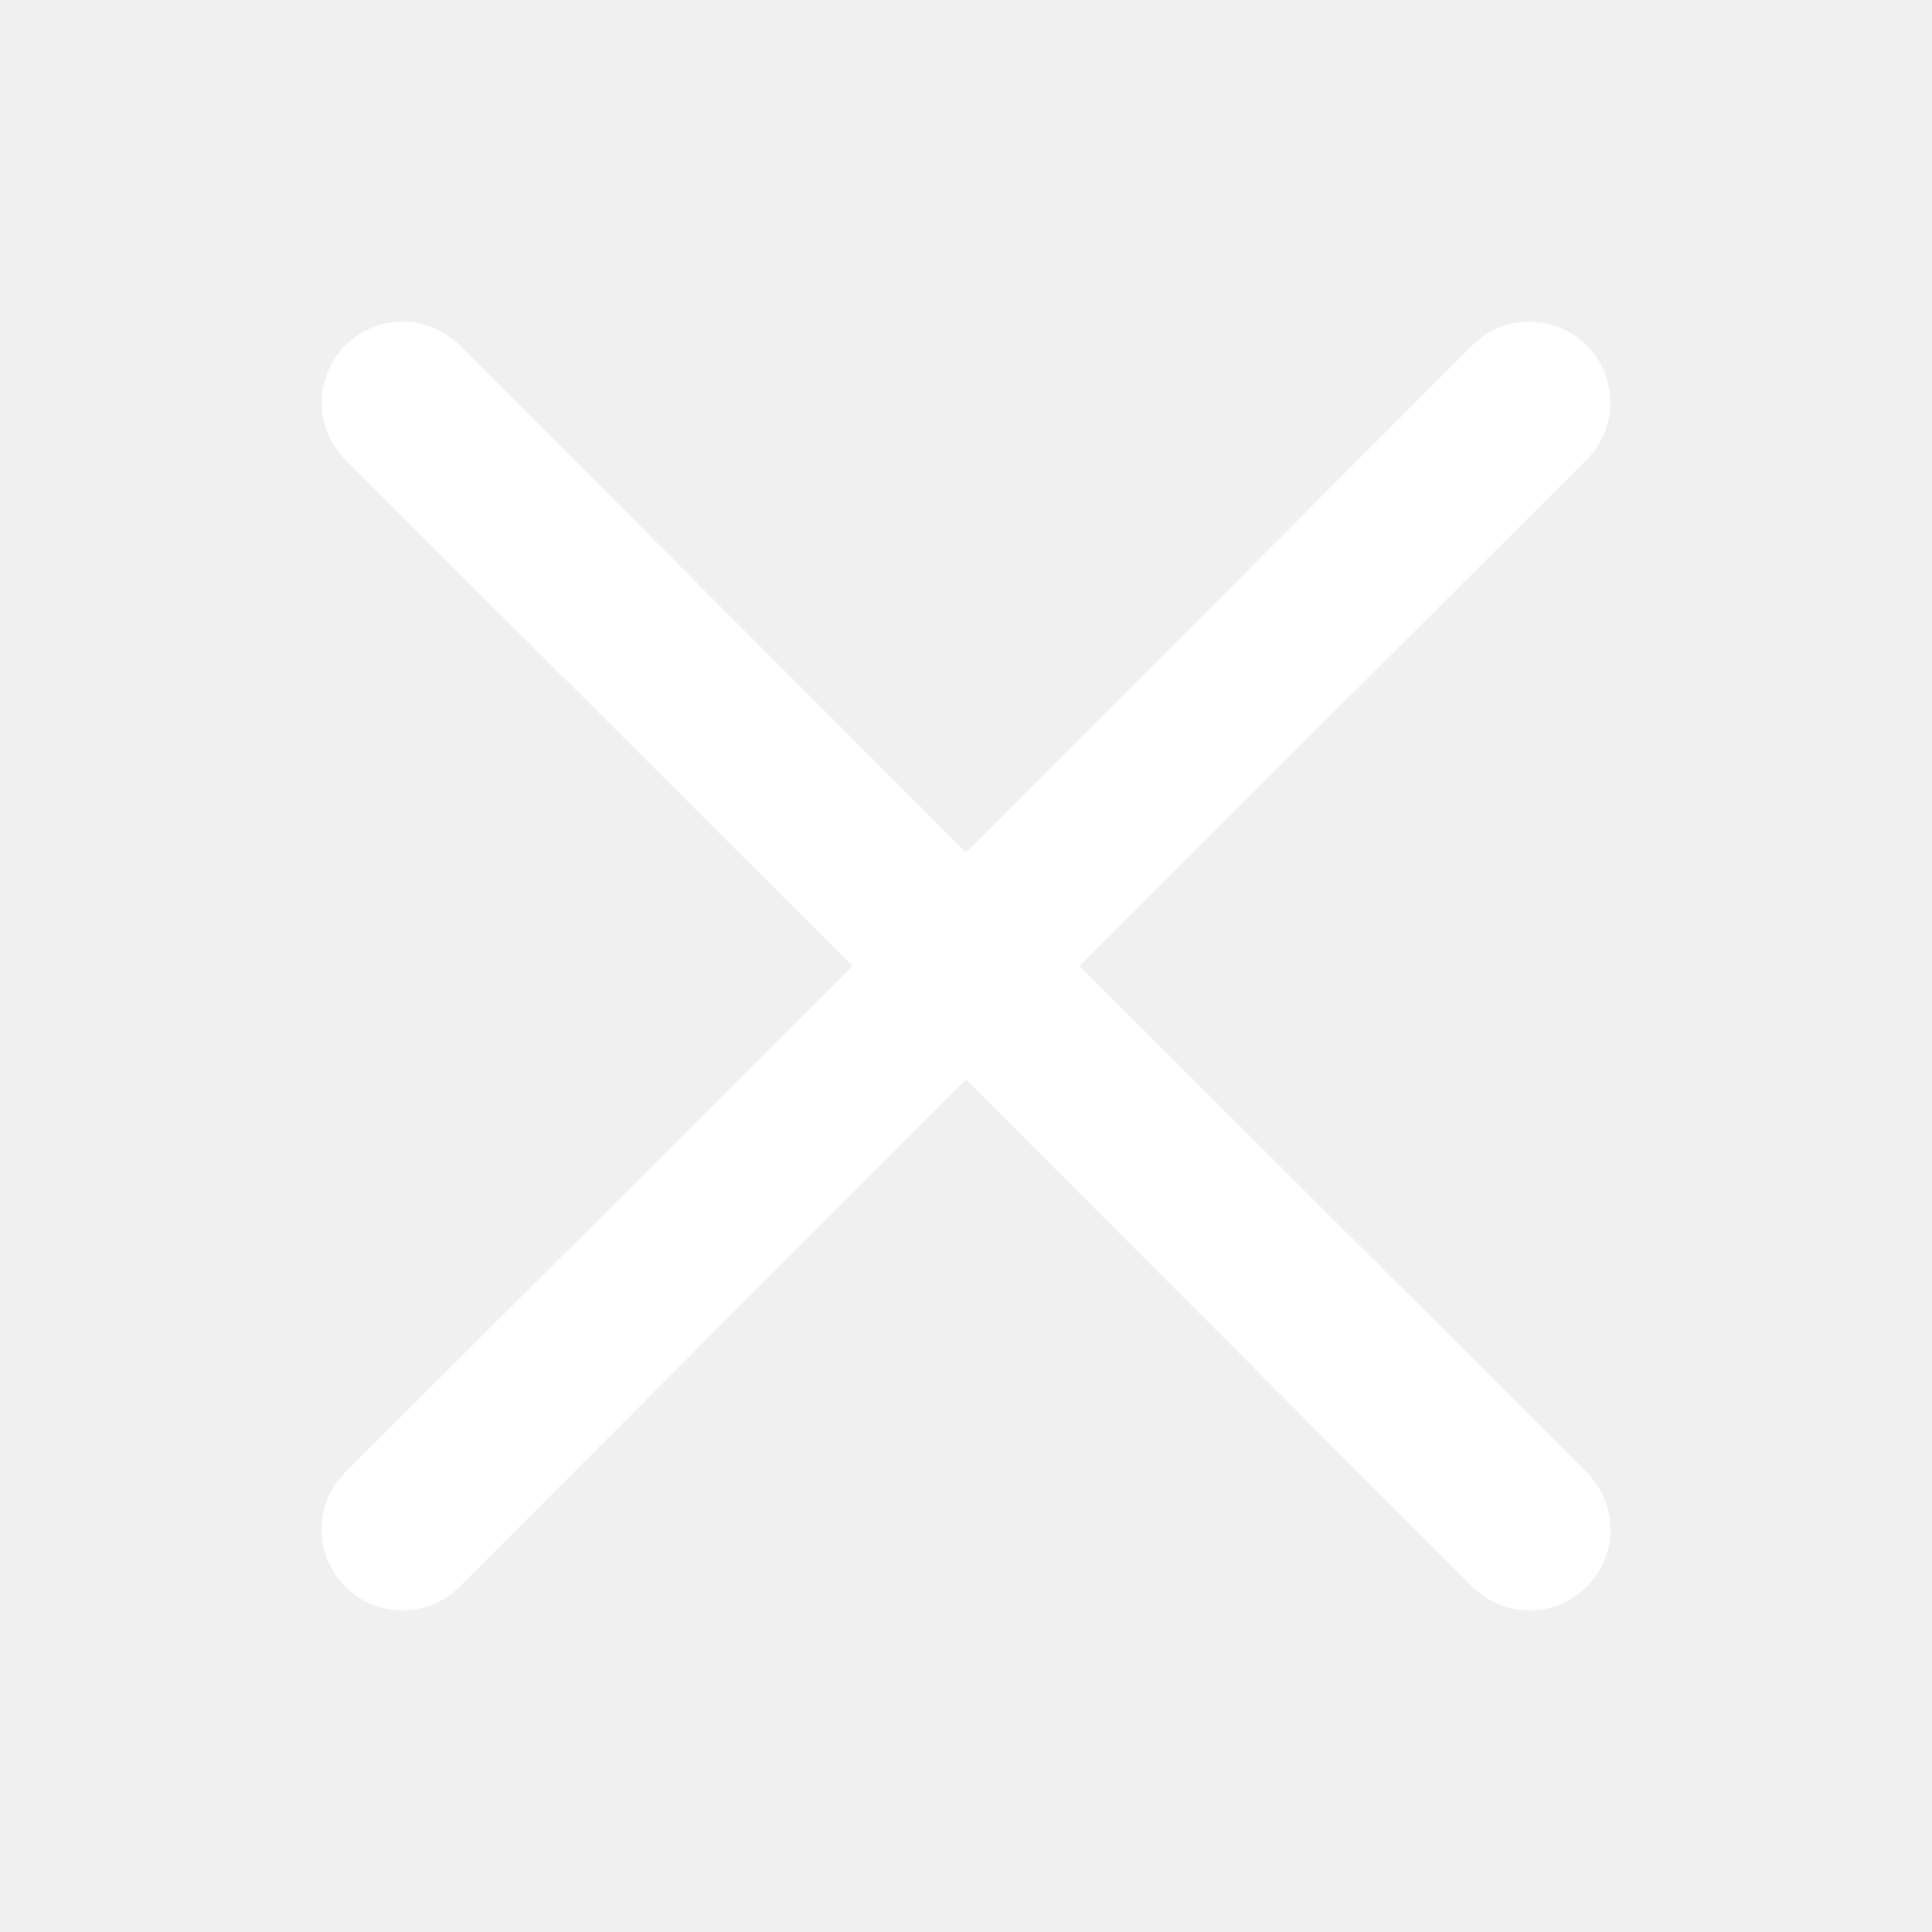
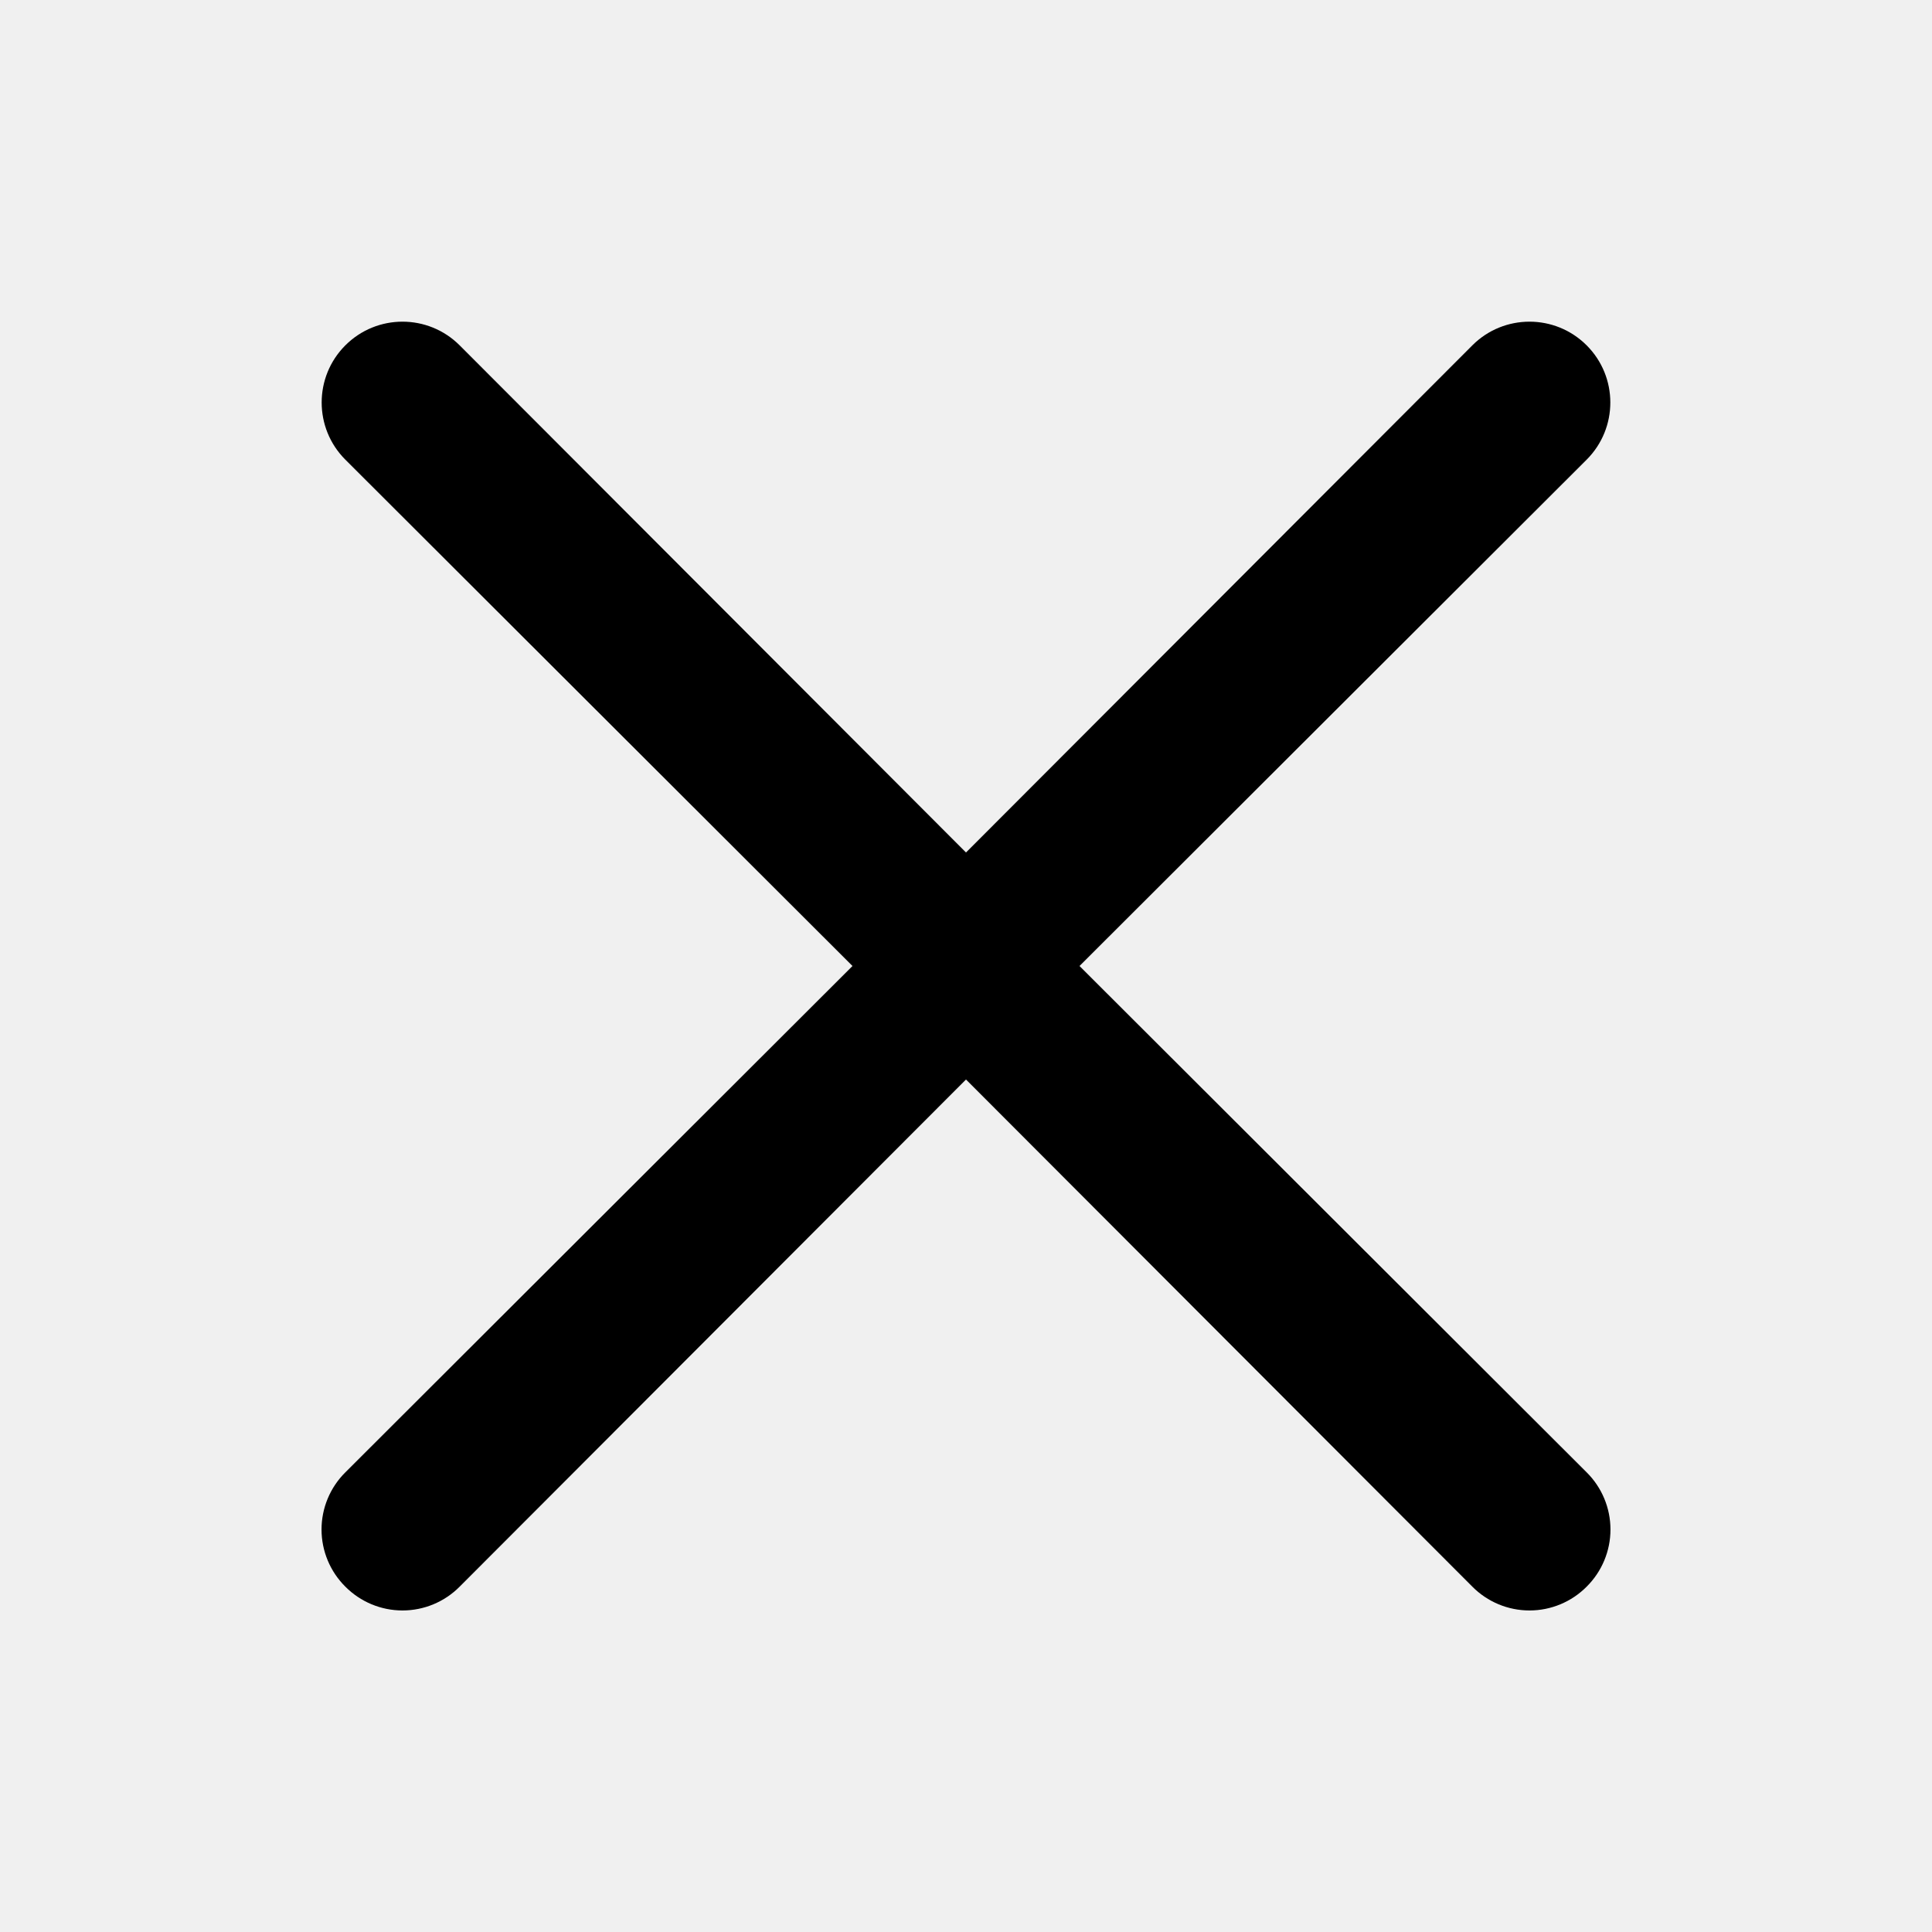
<svg xmlns="http://www.w3.org/2000/svg" viewBox="0 0 24 24">
-   <path fill="#FFFFFF" d="M13.41,12l6.3-6.29a1,1,0,1,0-1.42-1.42L12,10.59,5.71,4.29A1,1,0,0,0,4.29,5.71L10.59,12l-6.3,6.29a1,1,0,0,0,0,1.42,1,1,0,0,0,1.42,0L12,13.41l6.29,6.3a1,1,0,0,0,1.42,0,1,1,0,0,0,0-1.42Z" />
+   <path d="M13.41,12l6.3-6.29a1,1,0,1,0-1.42-1.42L12,10.59,5.71,4.29A1,1,0,0,0,4.29,5.71L10.59,12l-6.3,6.29a1,1,0,0,0,0,1.42,1,1,0,0,0,1.42,0L12,13.41l6.29,6.3a1,1,0,0,0,1.42,0,1,1,0,0,0,0-1.42Z" />
</svg>
